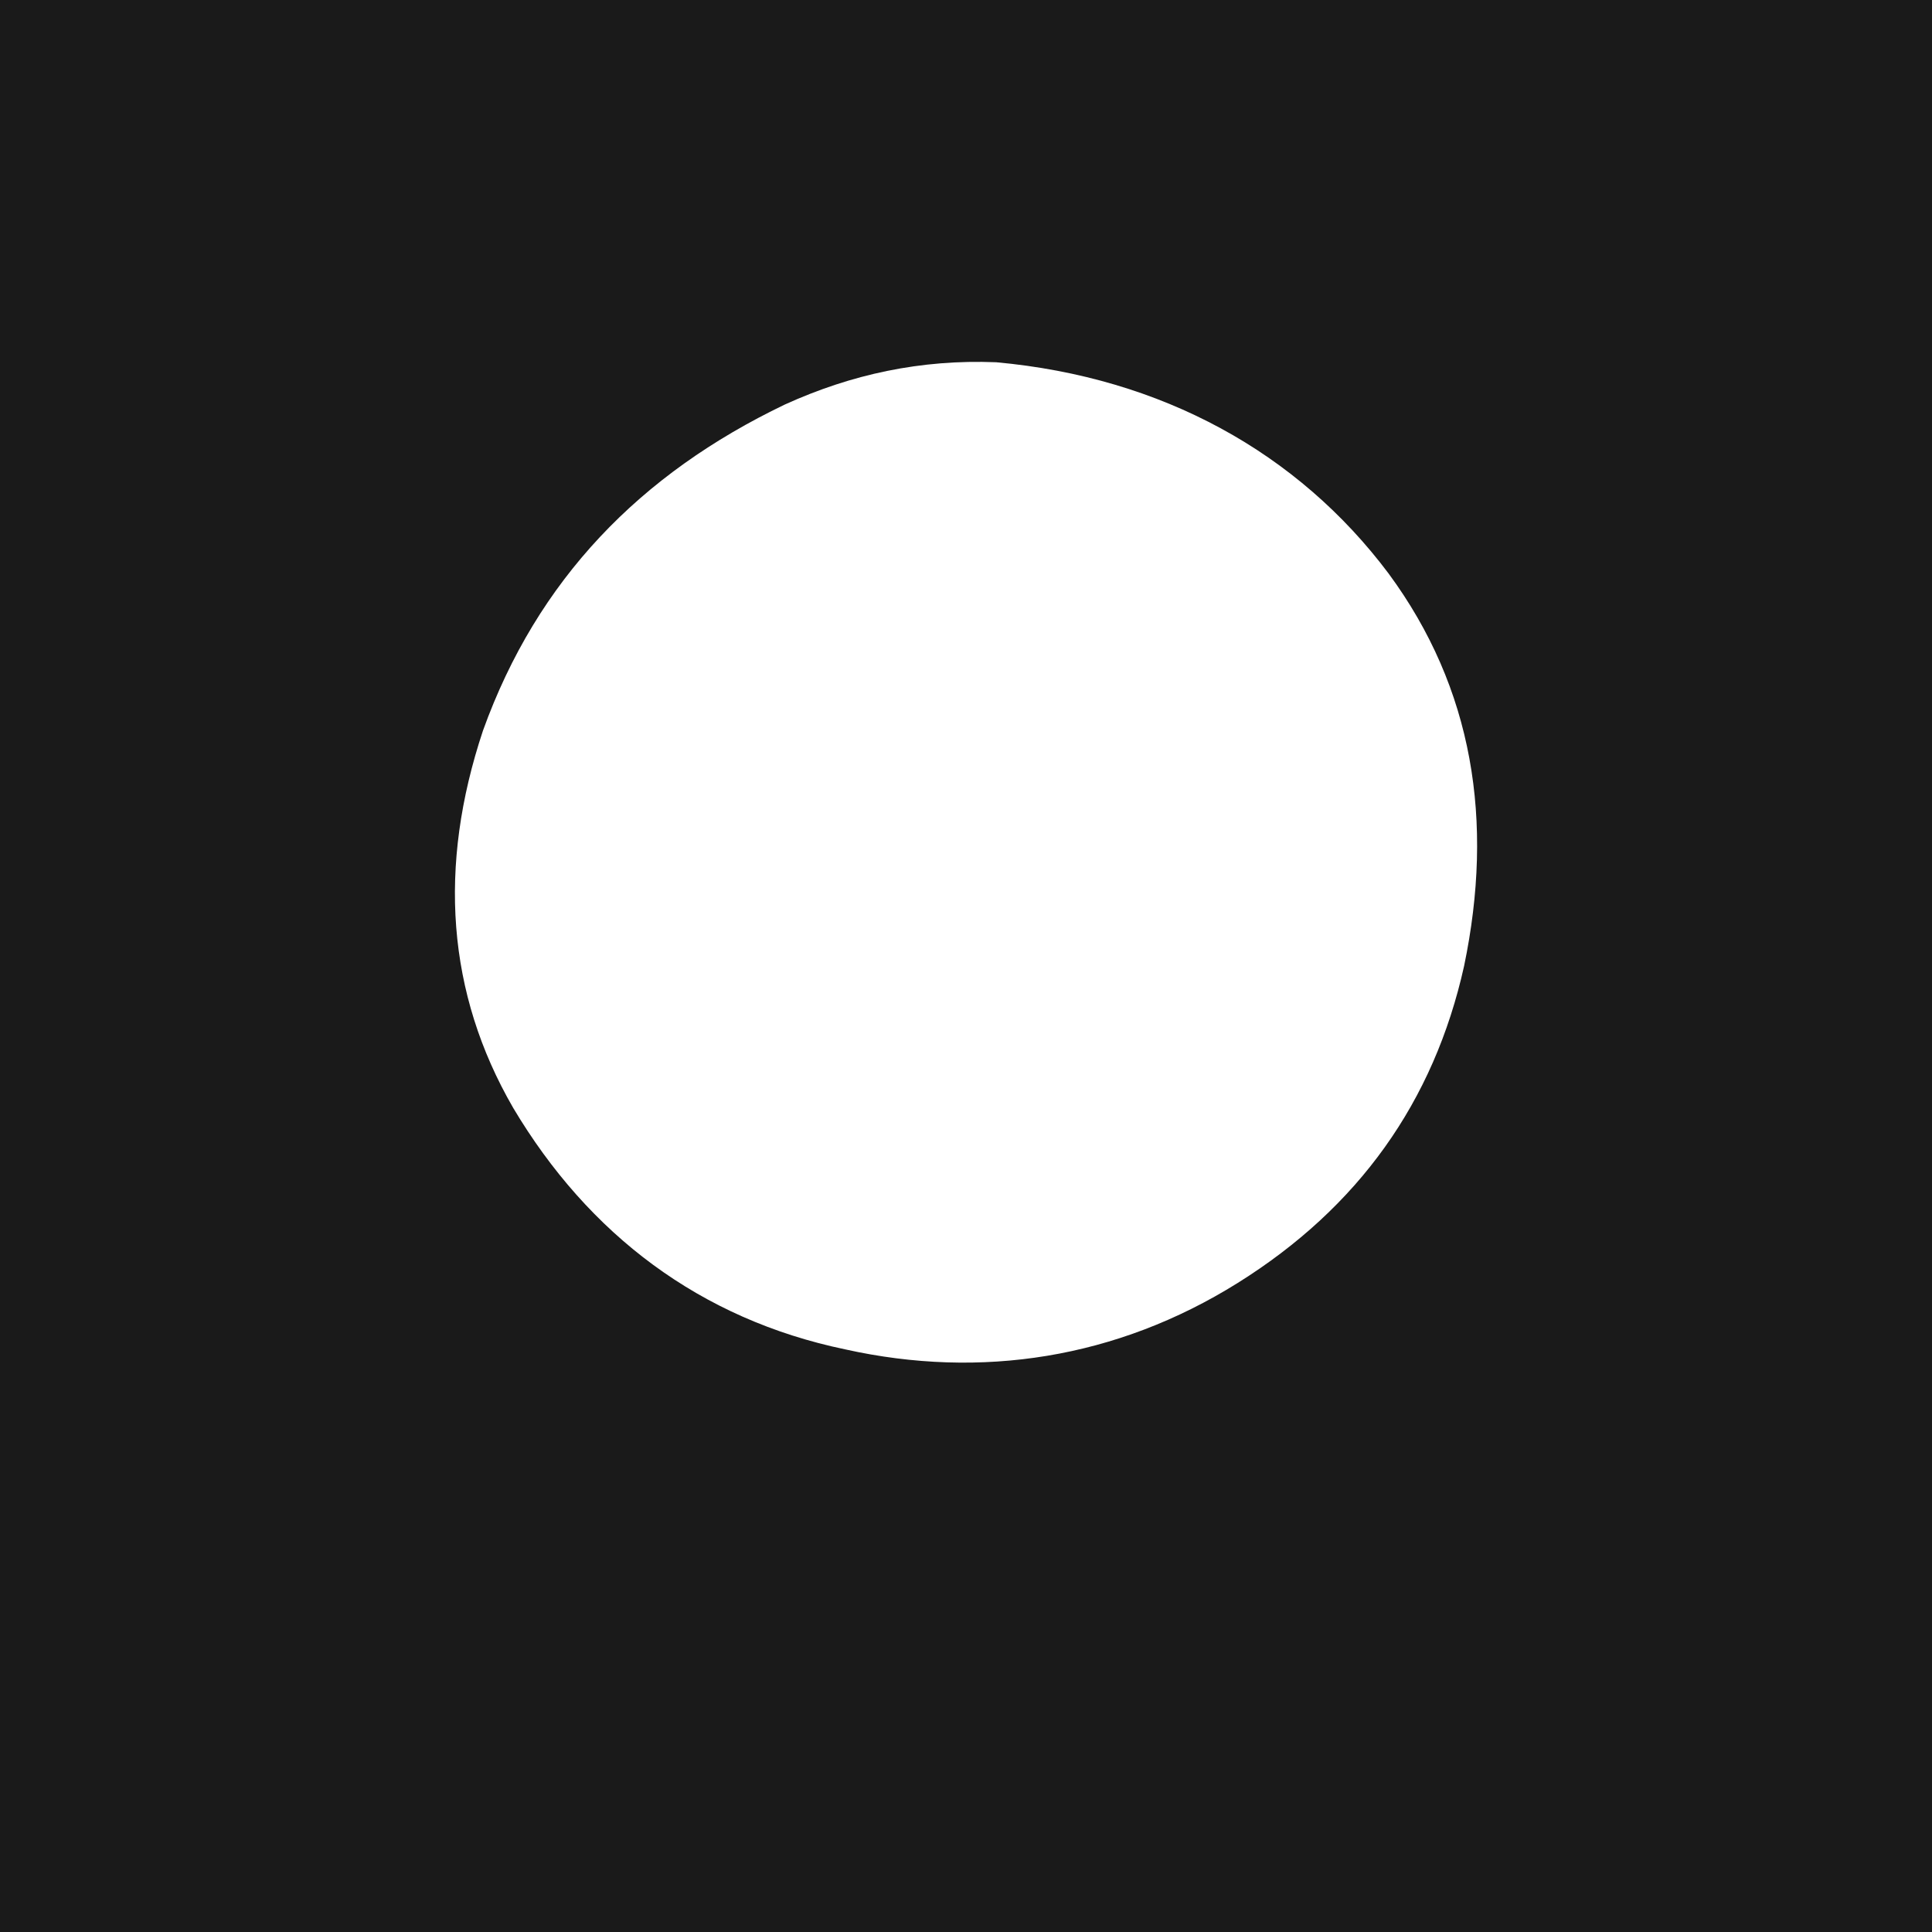
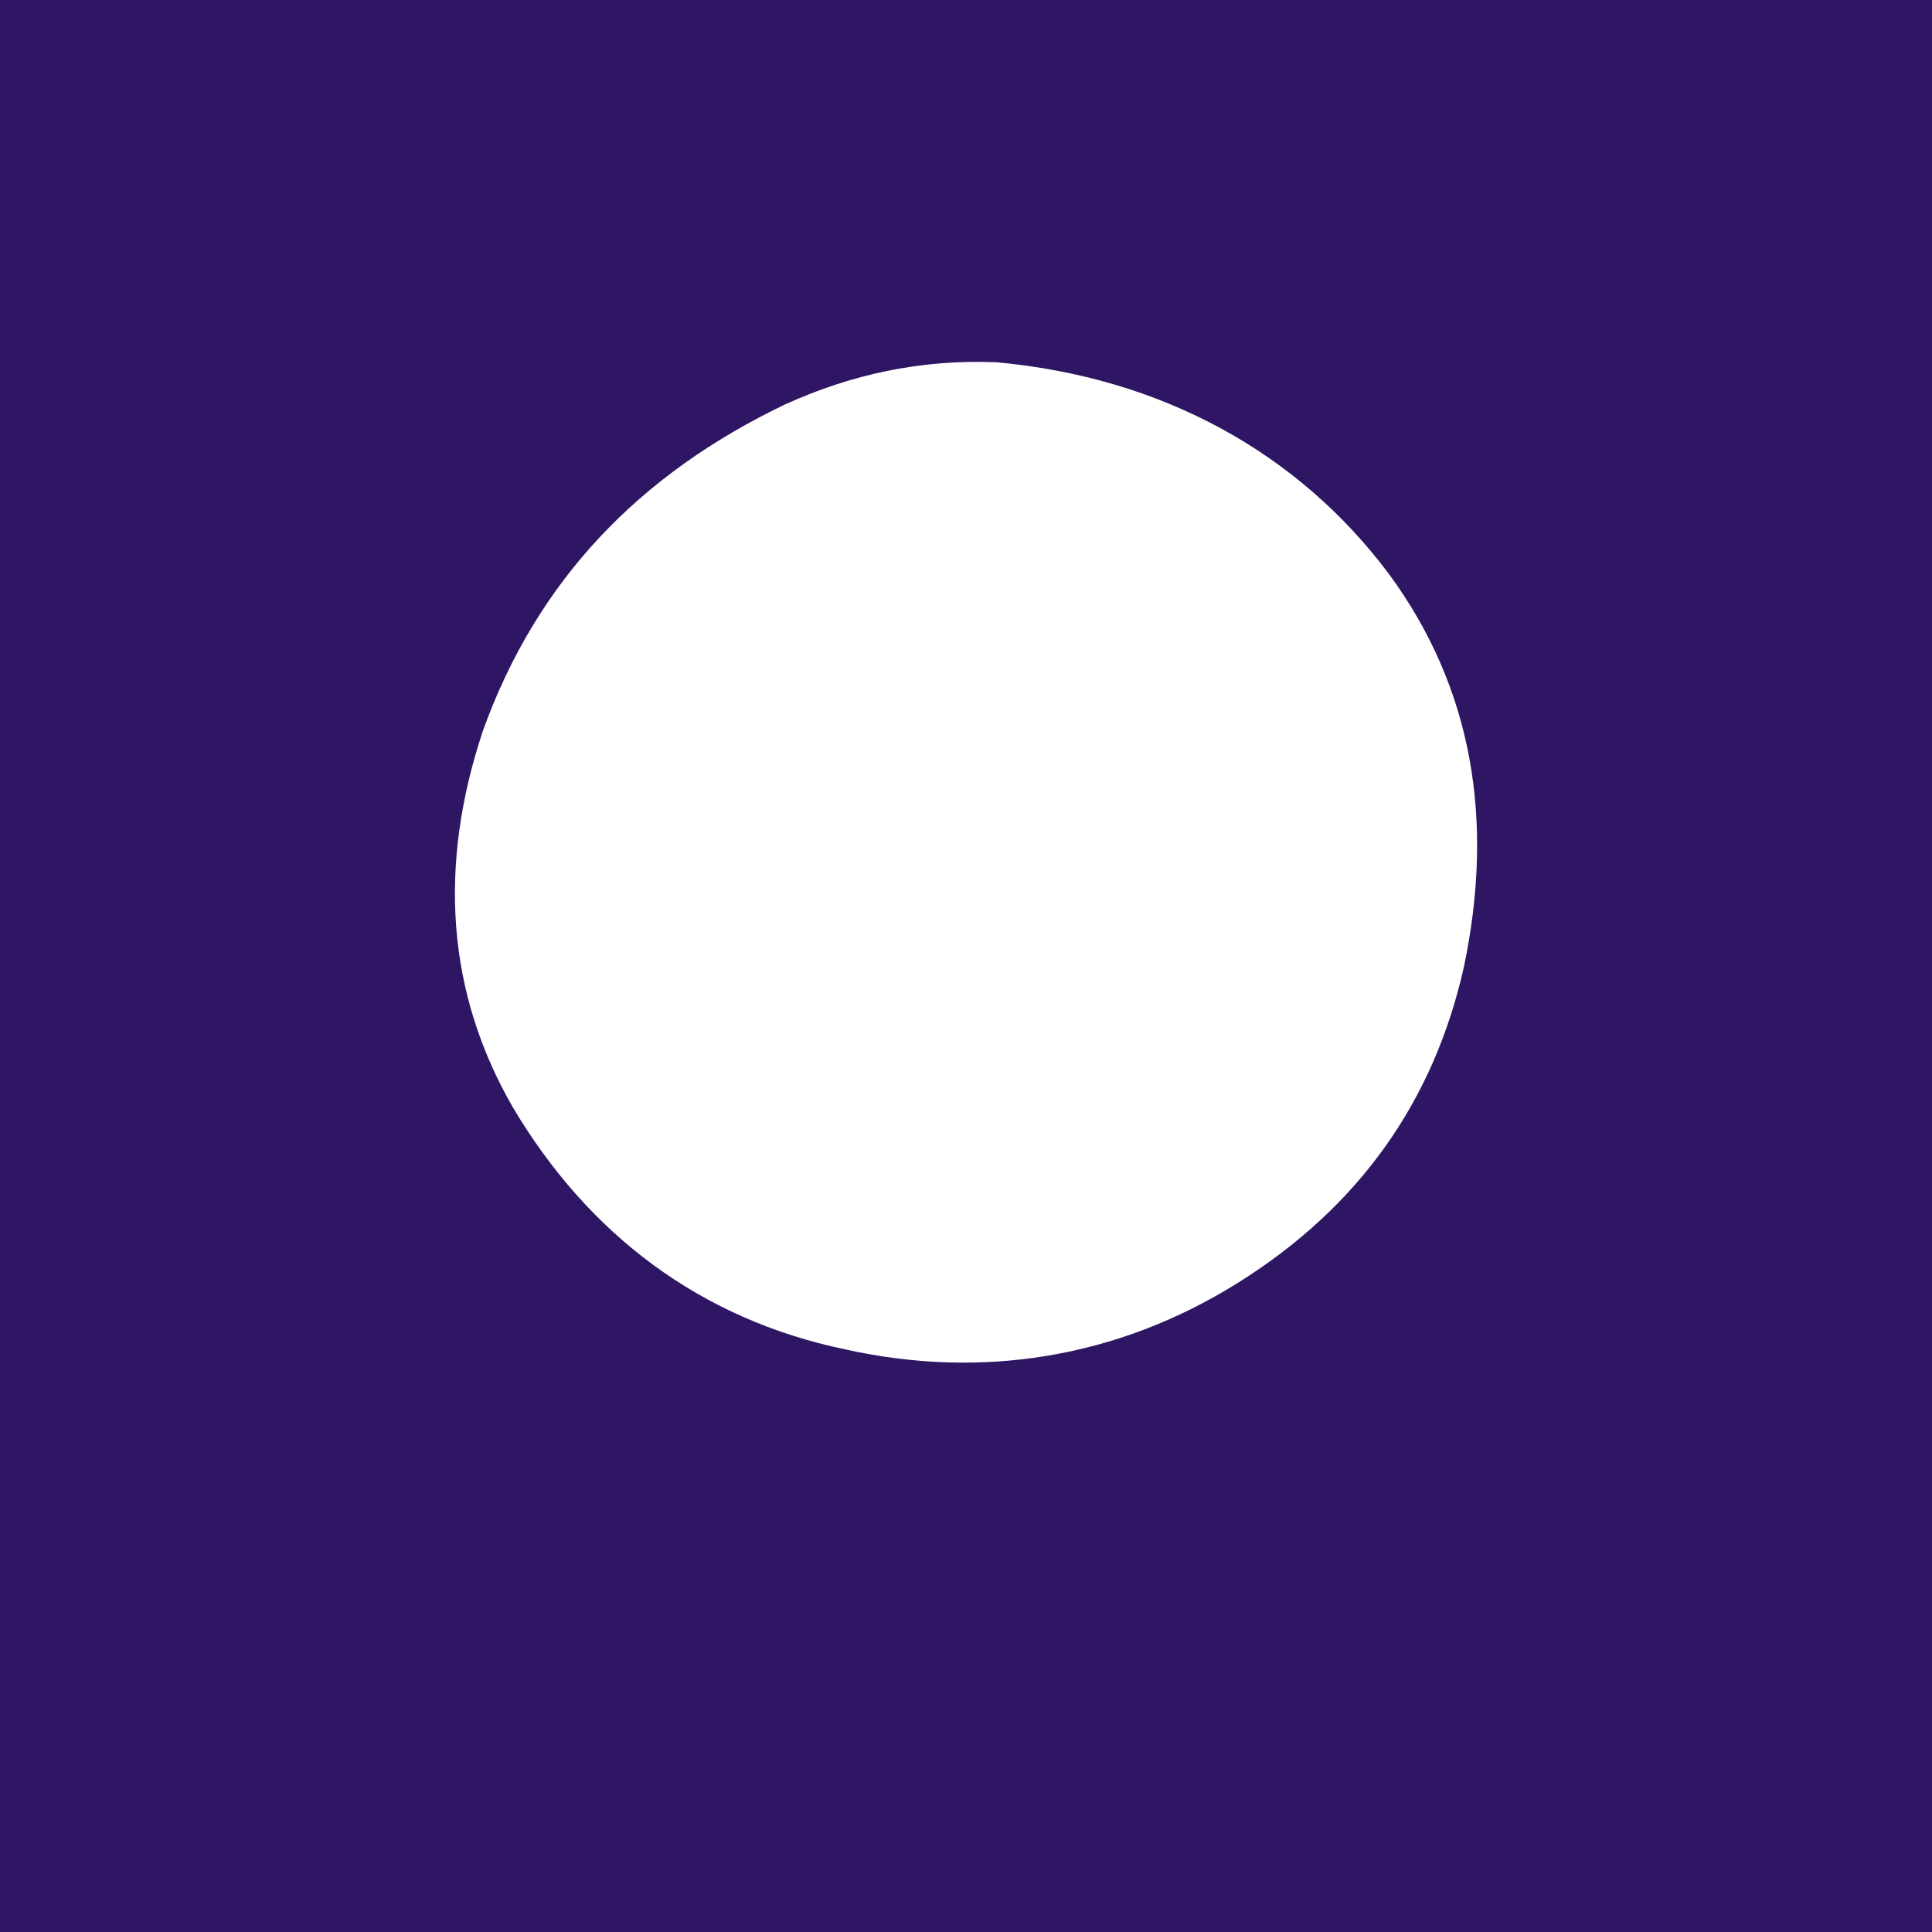
<svg xmlns="http://www.w3.org/2000/svg" viewBox="0 0 64 64" width="64" height="64">
-   <rect width="64" height="64" fill="#1a1a1a" />
+   <rect width="64" height="64" fill="#2F1664" />
  <path d="M33 12c5.5.5 10 3 13 7 2.8 3.8 3.5 8.2 2.5 13-1 4.5-3.5 8-7.5 10.5-4 2.5-8.5 3.2-13 2.2-4.8-1-8.5-3.8-11-8-2.2-3.8-2.5-8-1-12.5 1.8-5 5.2-8.5 10-10.8 2.2-1 4.5-1.5 7-1.4z" fill="#ffffff" />
</svg>
